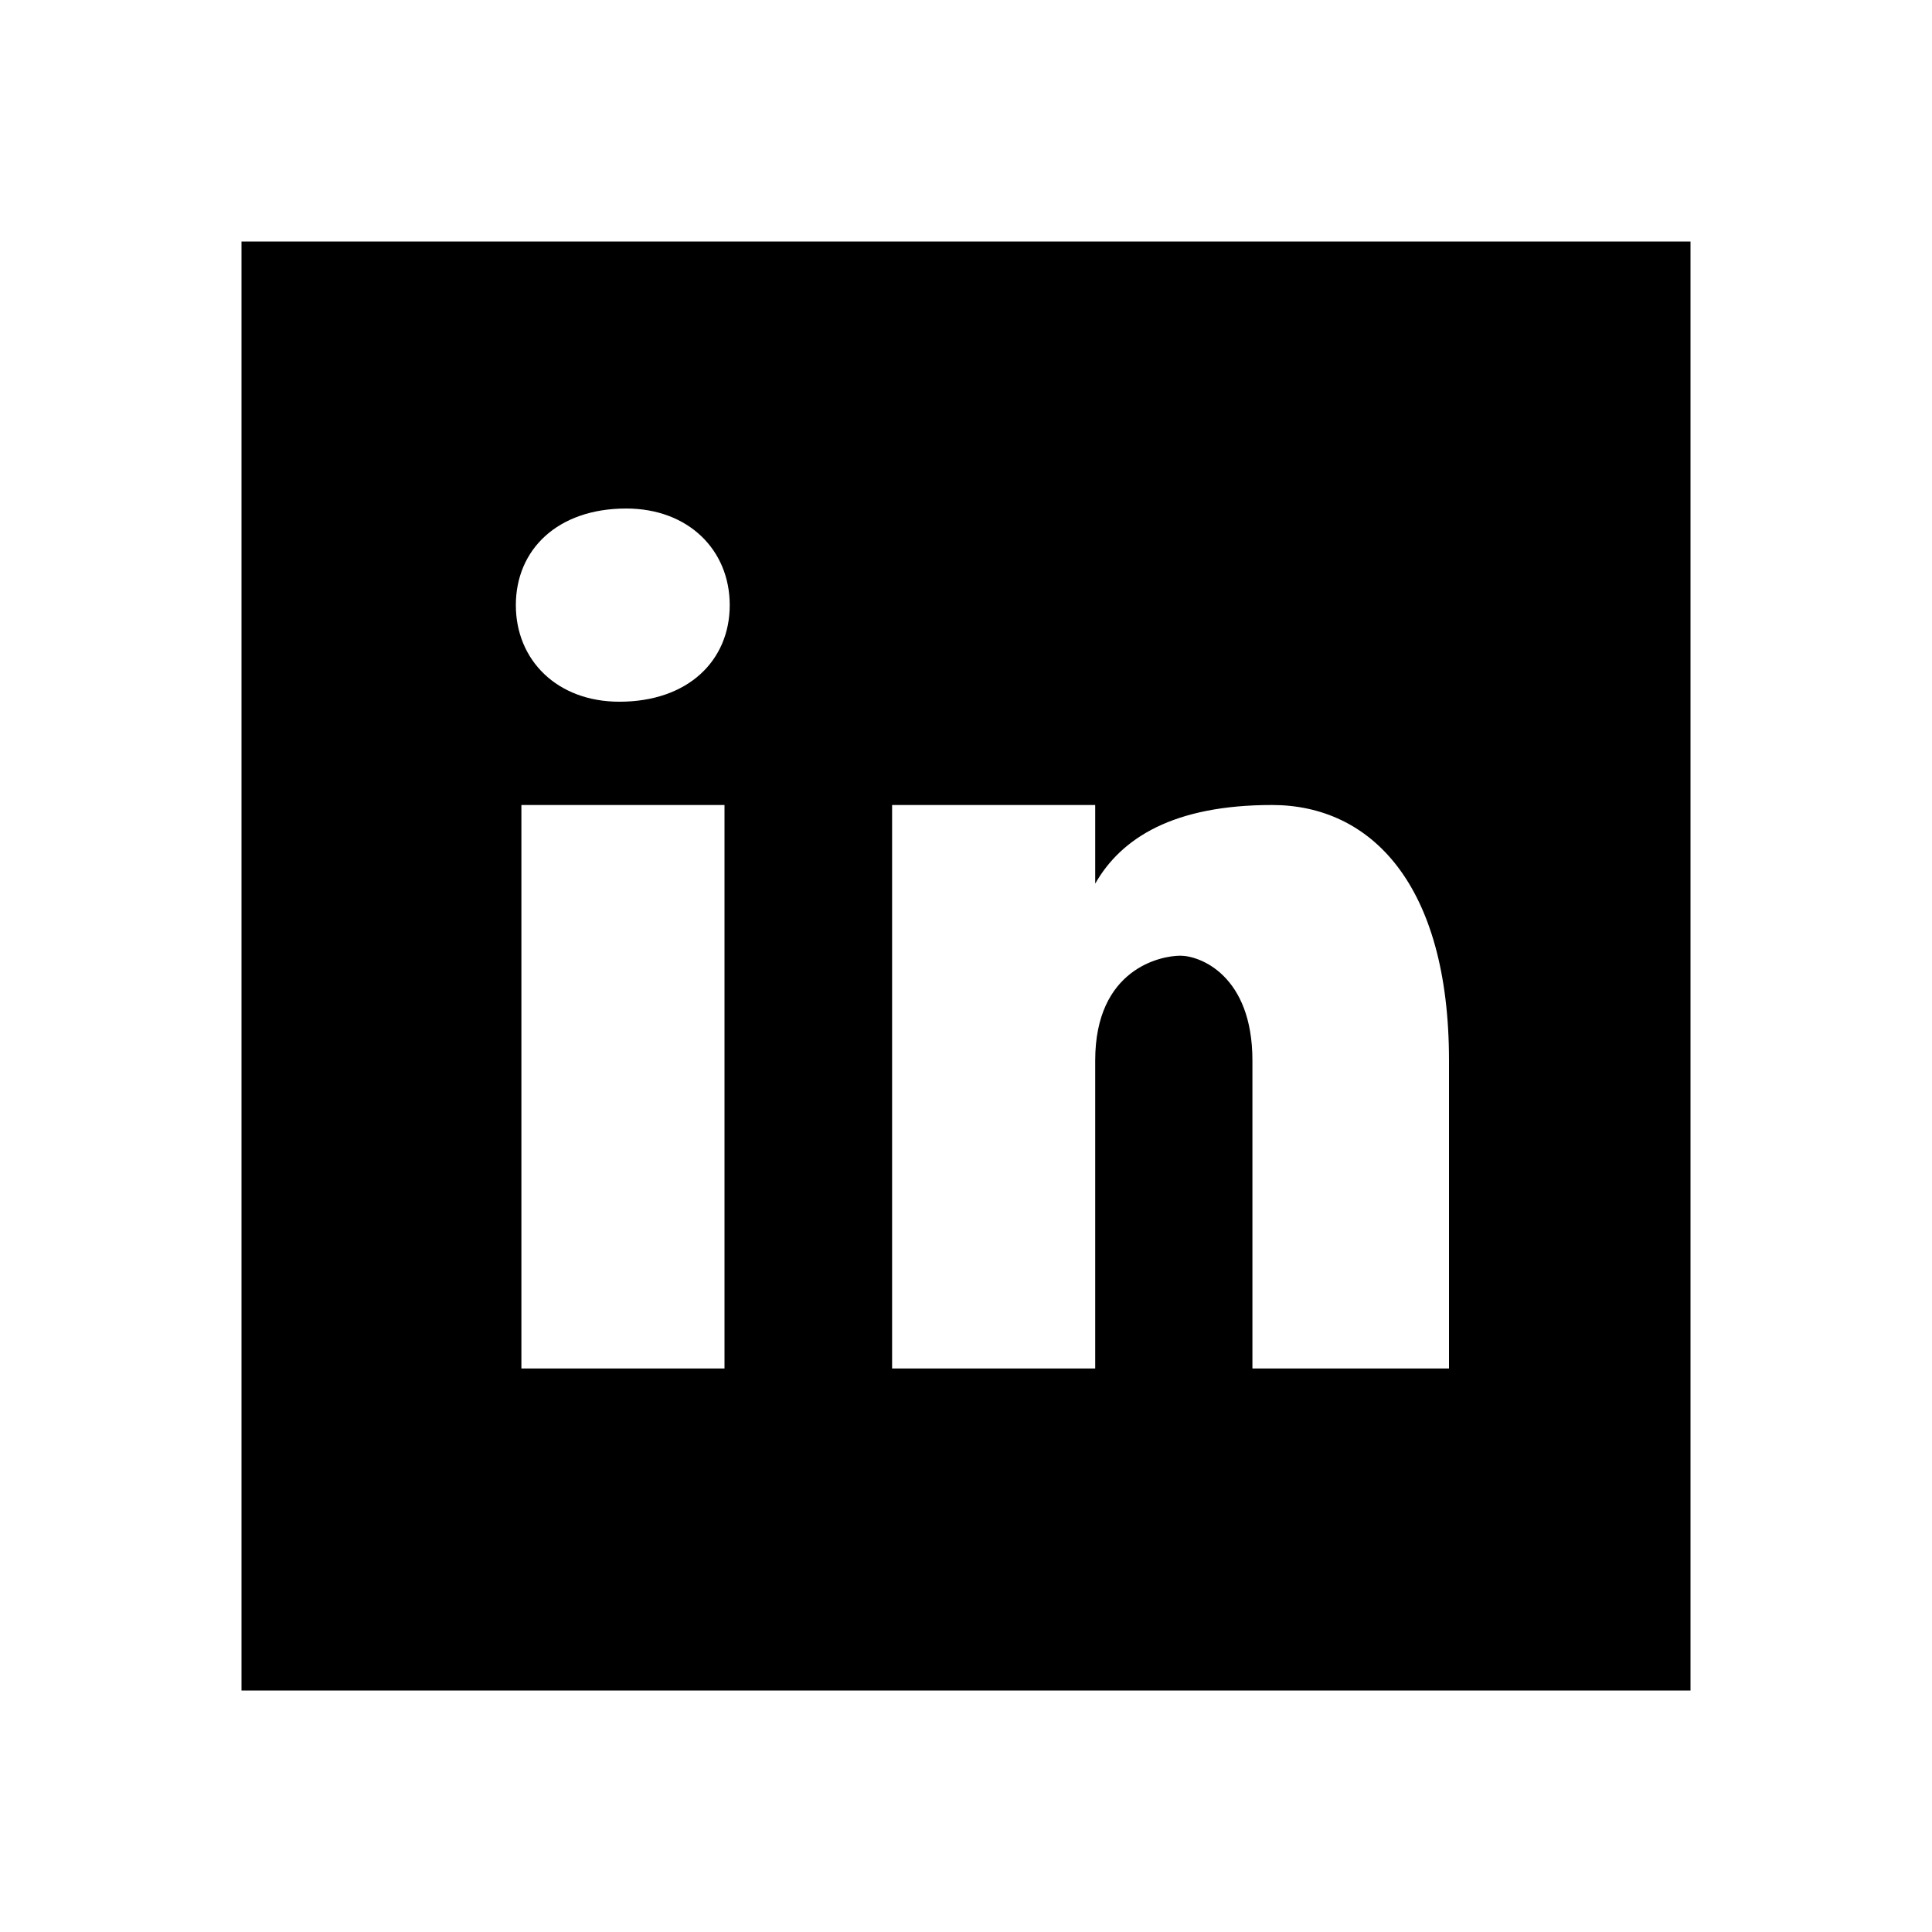
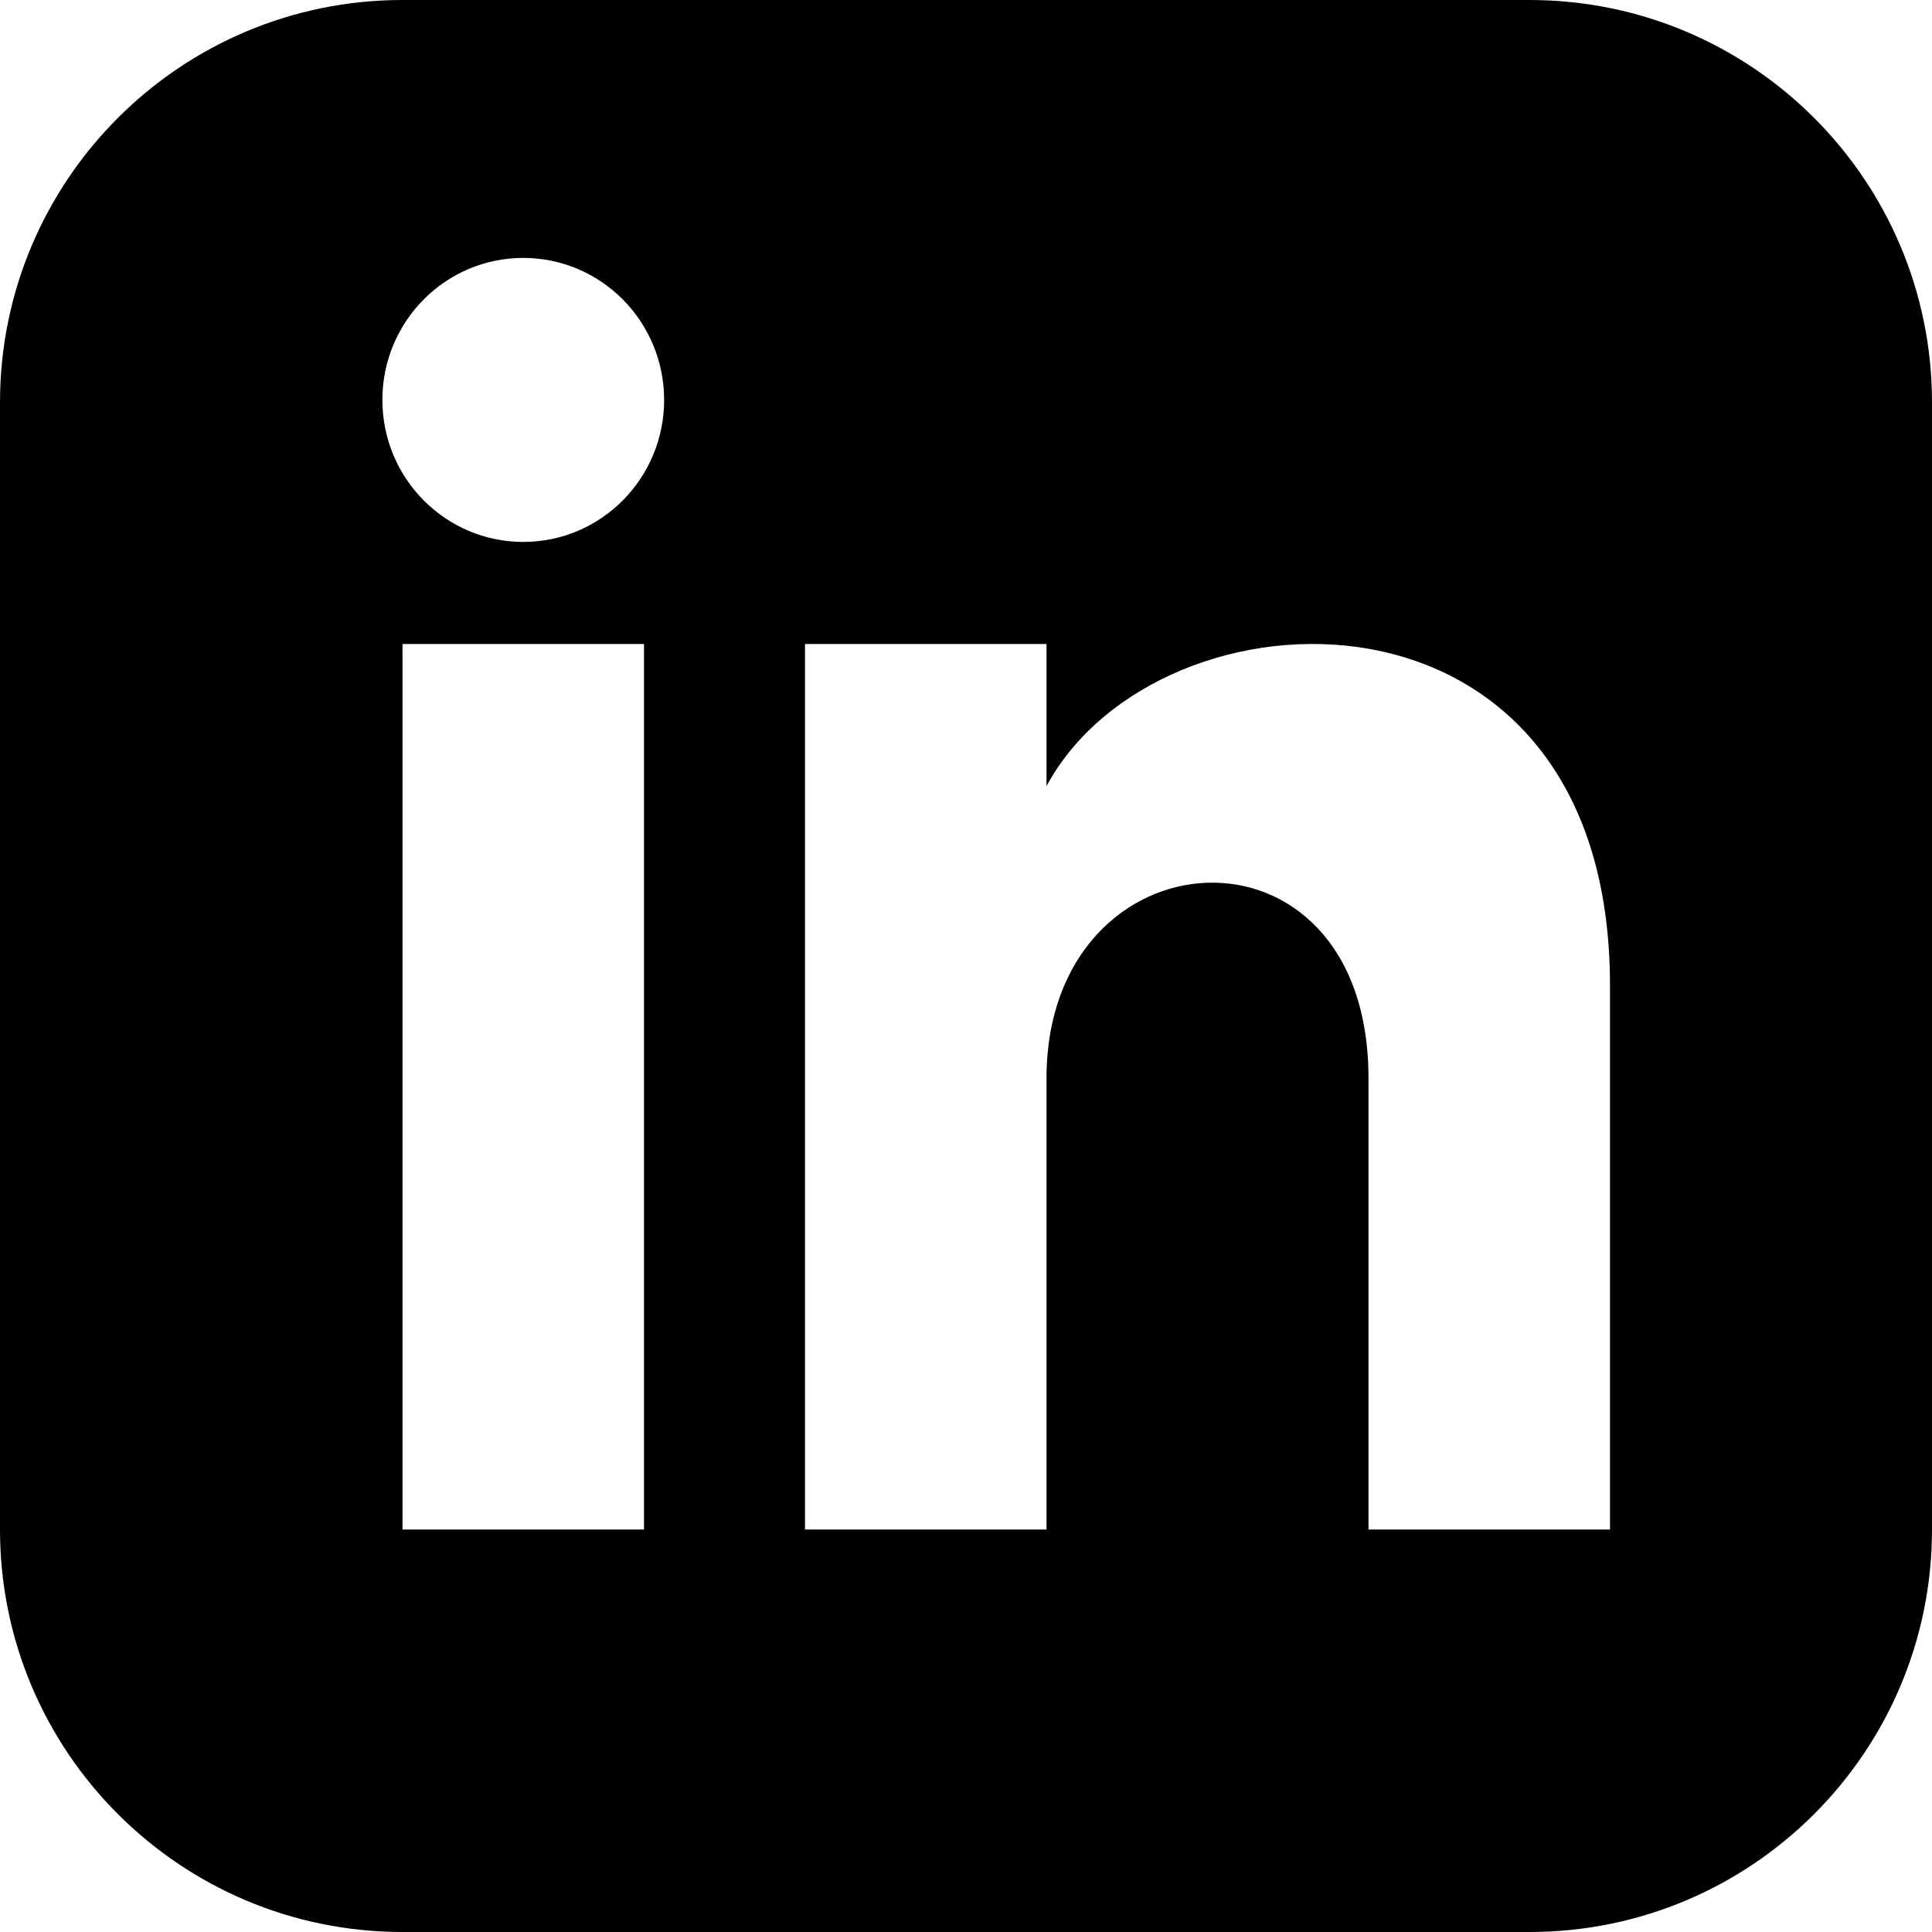
- <svg xmlns="http://www.w3.org/2000/svg" viewBox="0 0 24 24" width="48px" height="48px">
-   <path d="M21,3H3v18h18V3z M9,17H6.477v-7H9V17z M7.694,8.717c-0.771,0-1.286-0.514-1.286-1.2s0.514-1.2,1.371-1.2 c0.771,0,1.286,0.514,1.286,1.2S8.551,8.717,7.694,8.717z M18,17h-2.442v-3.826c0-1.058-0.651-1.302-0.895-1.302 s-1.058,0.163-1.058,1.302c0,0.163,0,3.826,0,3.826h-2.523v-7h2.523v0.977C13.93,10.407,14.581,10,15.802,10 C17.023,10,18,10.977,18,13.174V17z" />
+ <svg xmlns="http://www.w3.org/2000/svg" width="24" height="24" viewBox="0 0 24 24">
+   <path d="M19 0h-14c-2.761 0-5 2.239-5 5v14c0 2.761 2.239 5 5 5h14c2.762 0 5-2.239 5-5v-14c0-2.761-2.238-5-5-5zm-11 19h-3v-11h3v11zm-1.5-12.268c-.966 0-1.75-.79-1.75-1.764s.784-1.764 1.75-1.764 1.75.79 1.75 1.764-.783 1.764-1.75 1.764zm13.5 12.268h-3v-5.604c0-3.368-4-3.113-4 0v5.604h-3v-11h3v1.765c1.396-2.586 7-2.777 7 2.476v6.759z" />
</svg>
